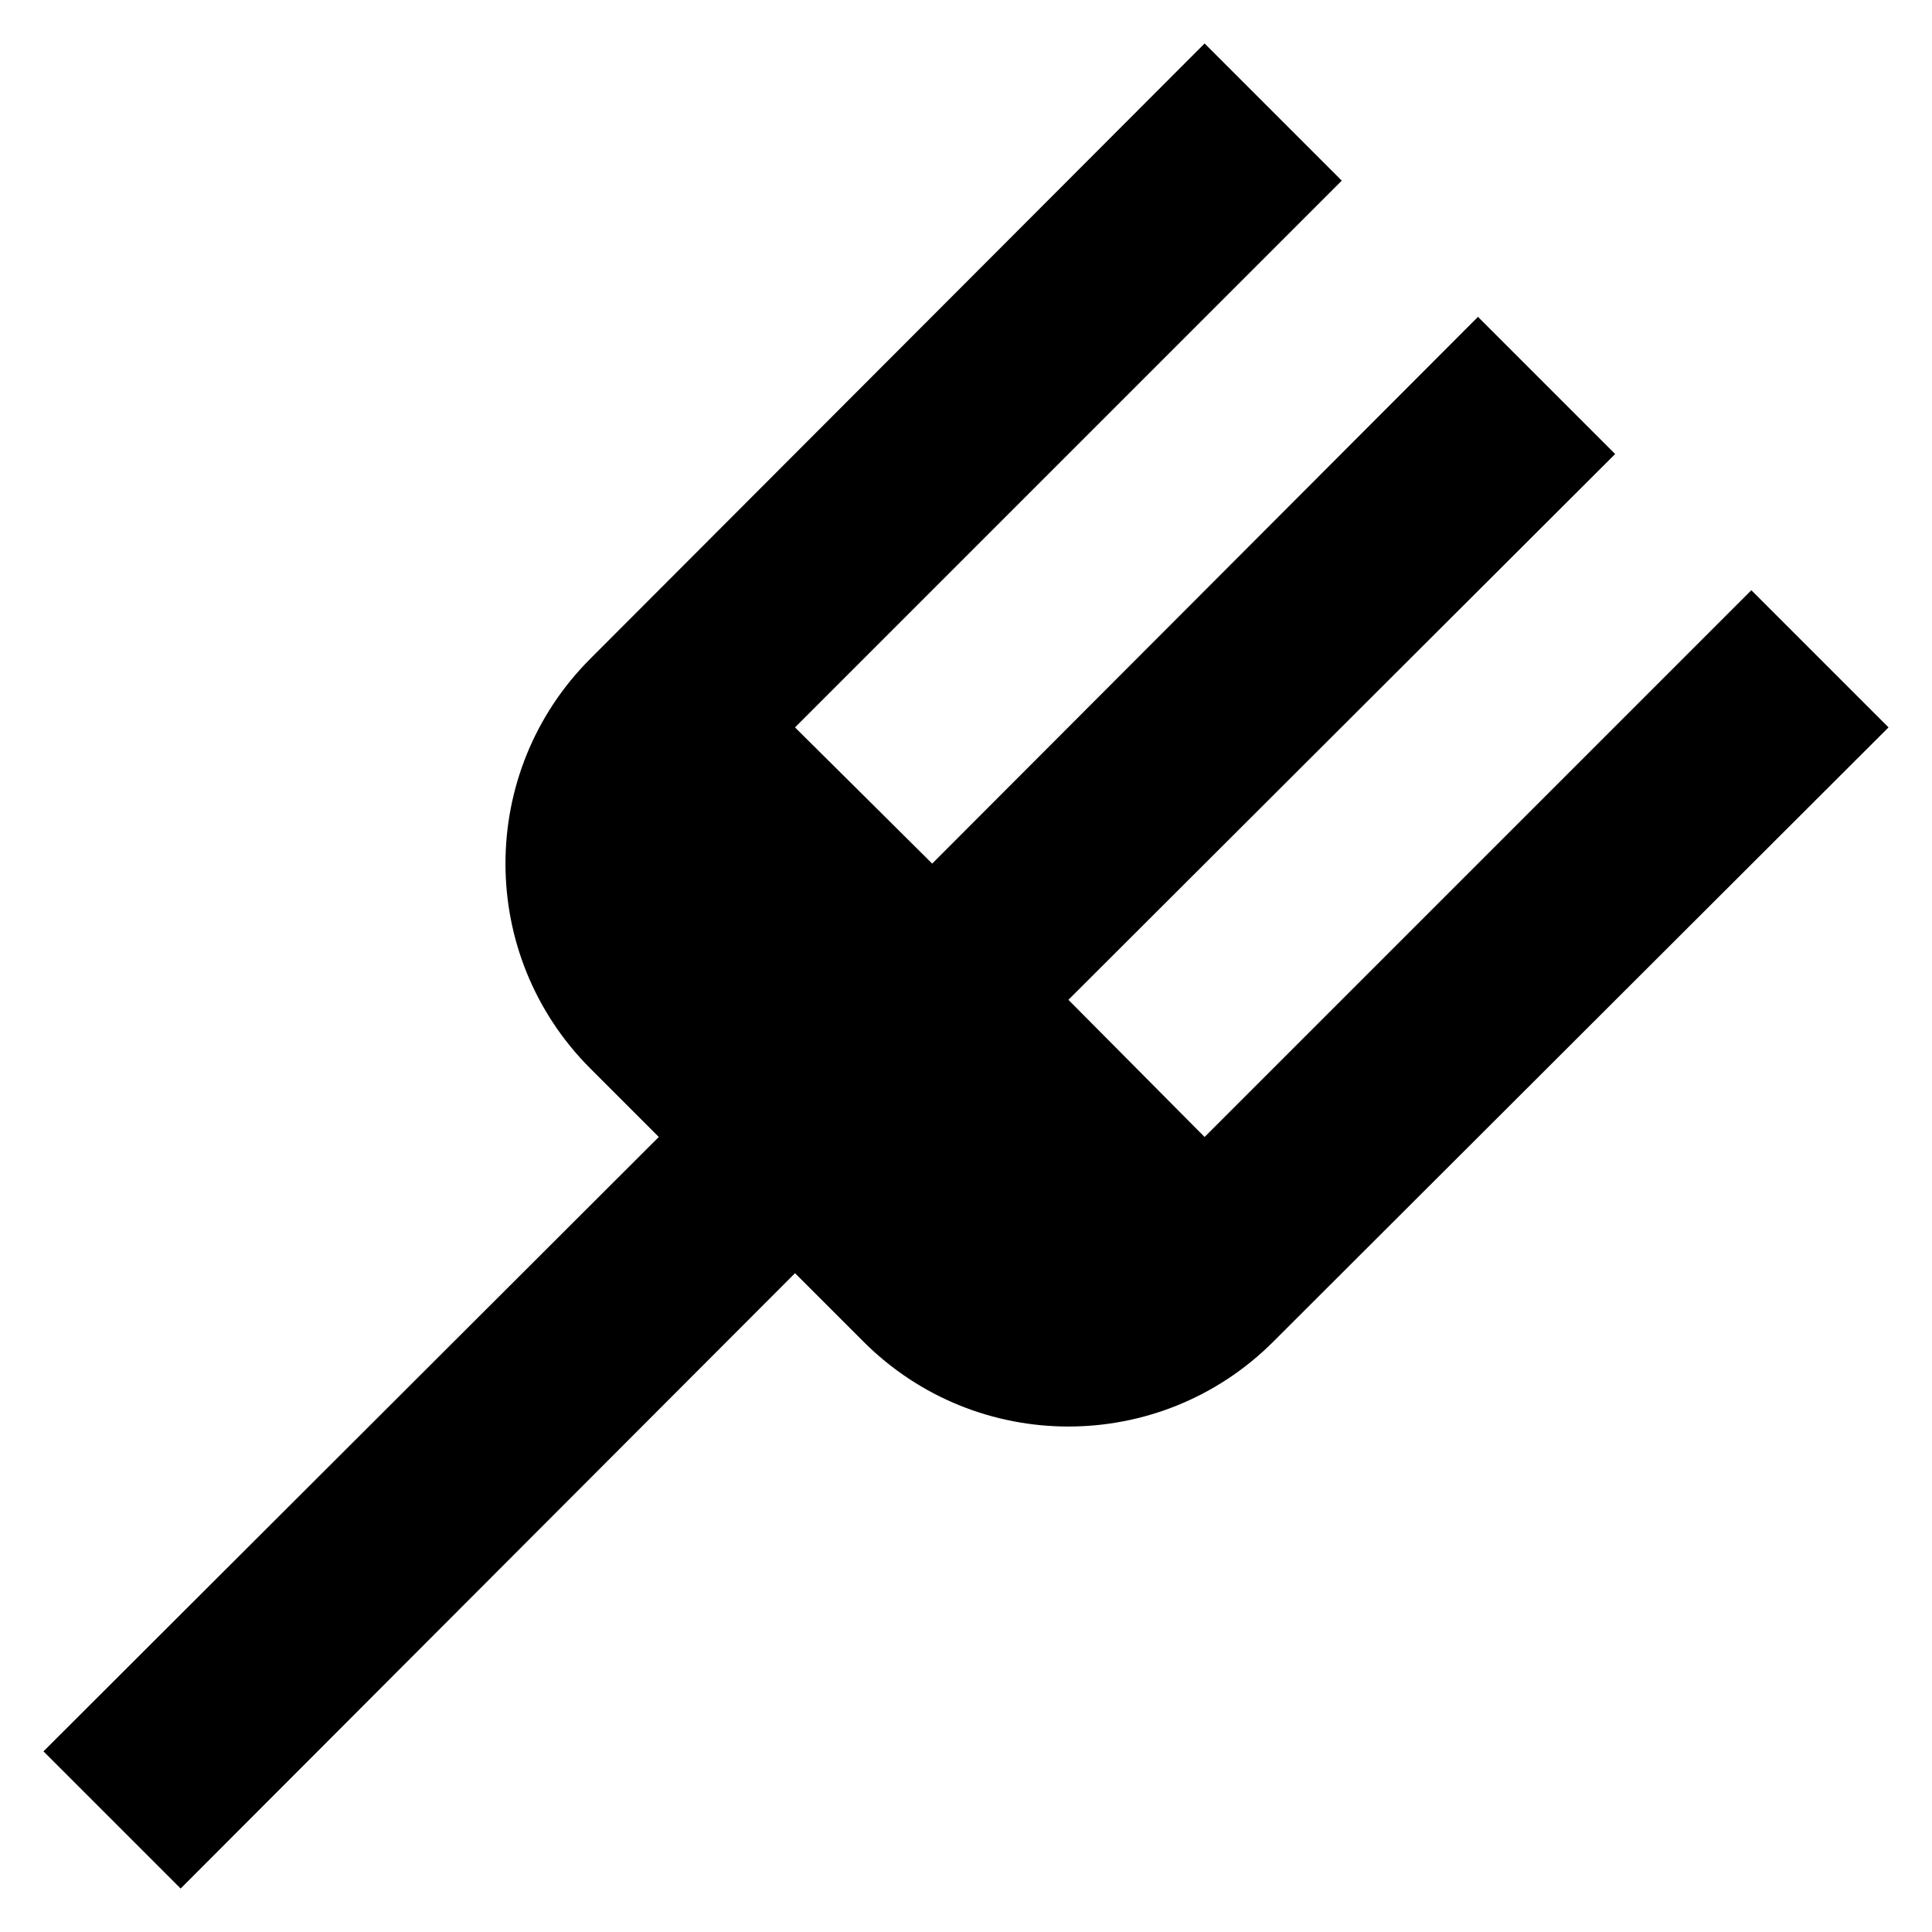
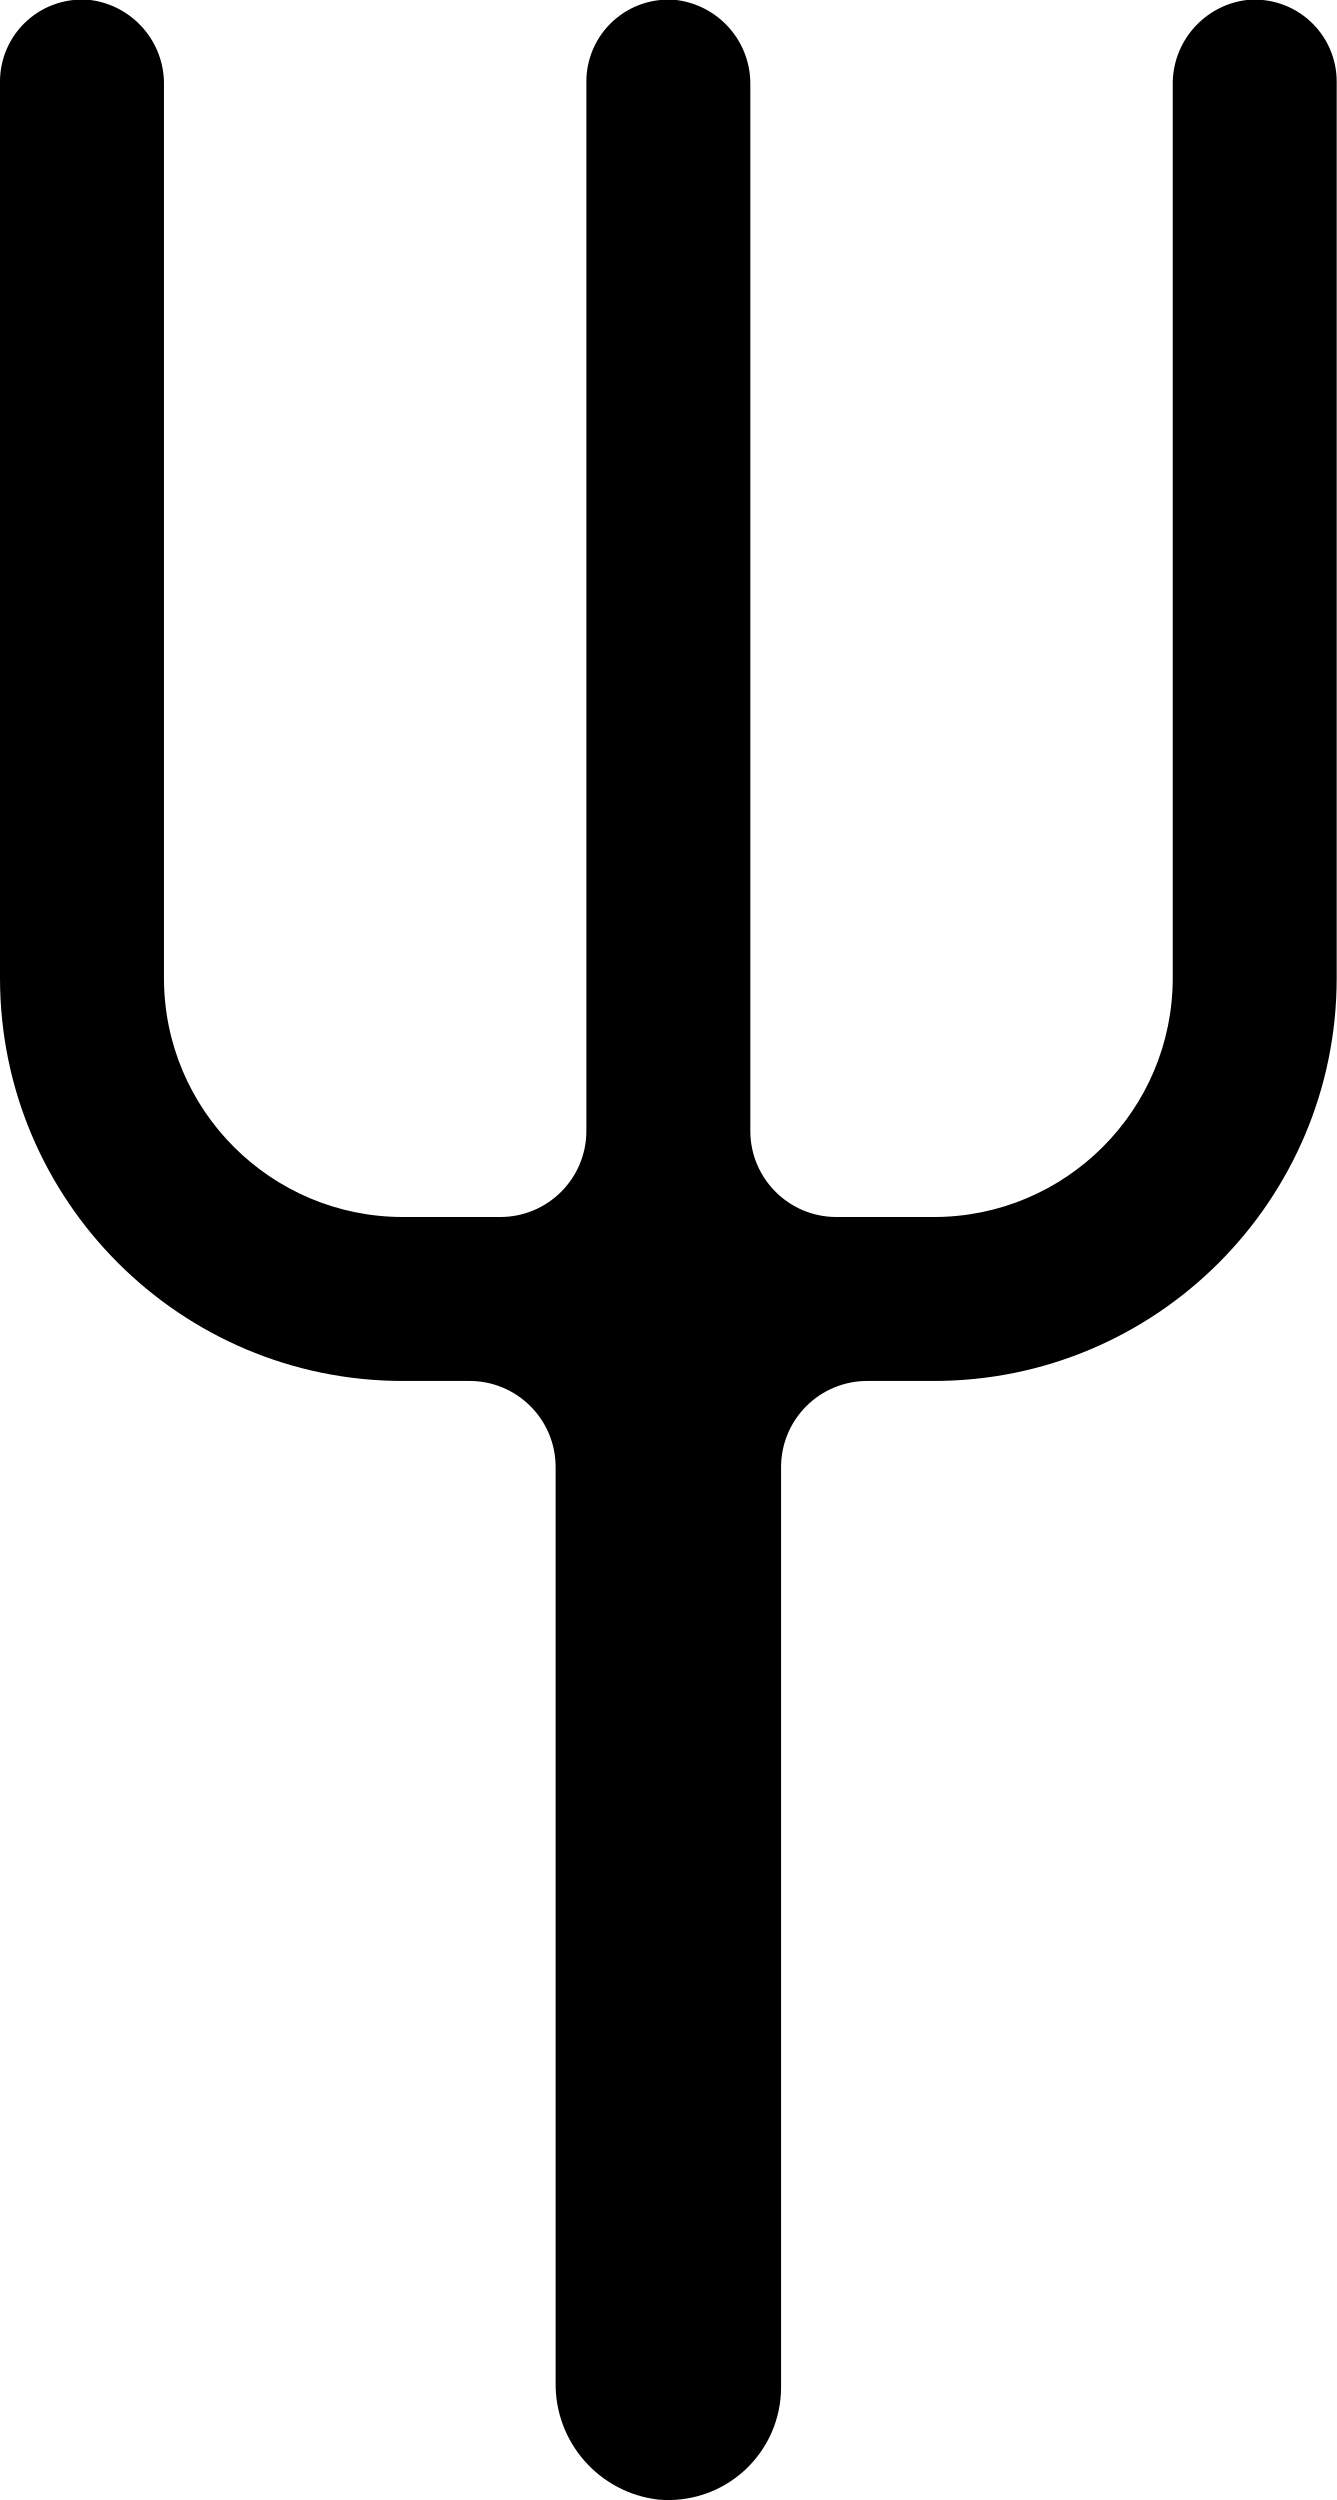
- <svg xmlns="http://www.w3.org/2000/svg" width="20" height="20" fill="none" viewBox="0 0 20 20">
-   <path fill="#000" d="m12.47 11.77-1.41-1.42 5.66-5.65-1.42-1.42-5.65 5.66-1.42-1.41 5.66-5.66L12.47.45 6.11 6.82a3 3 0 0 0 0 4.24l.71.71-6.37 6.36 1.42 1.42 6.36-6.37.71.71a3 3 0 0 0 4.24 0l6.37-6.36-1.42-1.42-5.66 5.66Z" />
+ <svg xmlns="http://www.w3.org/2000/svg" viewBox="0 0 65.22 121.98">
+   <path d="M60.83,0a4.12,4.12,0,0,0-3.61,4.15V47.72A11.66,11.66,0,0,1,45.56,59.38H40.81a4.2,4.2,0,0,1-4.2-4.2v-51A4.12,4.12,0,0,0,33,0a4,4,0,0,0-4.39,4V55.18a4.2,4.2,0,0,1-4.2,4.2H19.66A11.66,11.66,0,0,1,8,47.72V4.18A4.12,4.12,0,0,0,4.41,0,4,4,0,0,0,0,4V47.72A19.66,19.66,0,0,0,19.66,67.38h3.25a4.2,4.2,0,0,1,4.2,4.2v44.66a5.67,5.67,0,0,0,5,5.72,5.5,5.5,0,0,0,6-5.48V71.58a4.2,4.2,0,0,1,4.21-4.2h3.24A19.66,19.66,0,0,0,65.22,47.72V4A4,4,0,0,0,60.83,0Z" />
</svg>
